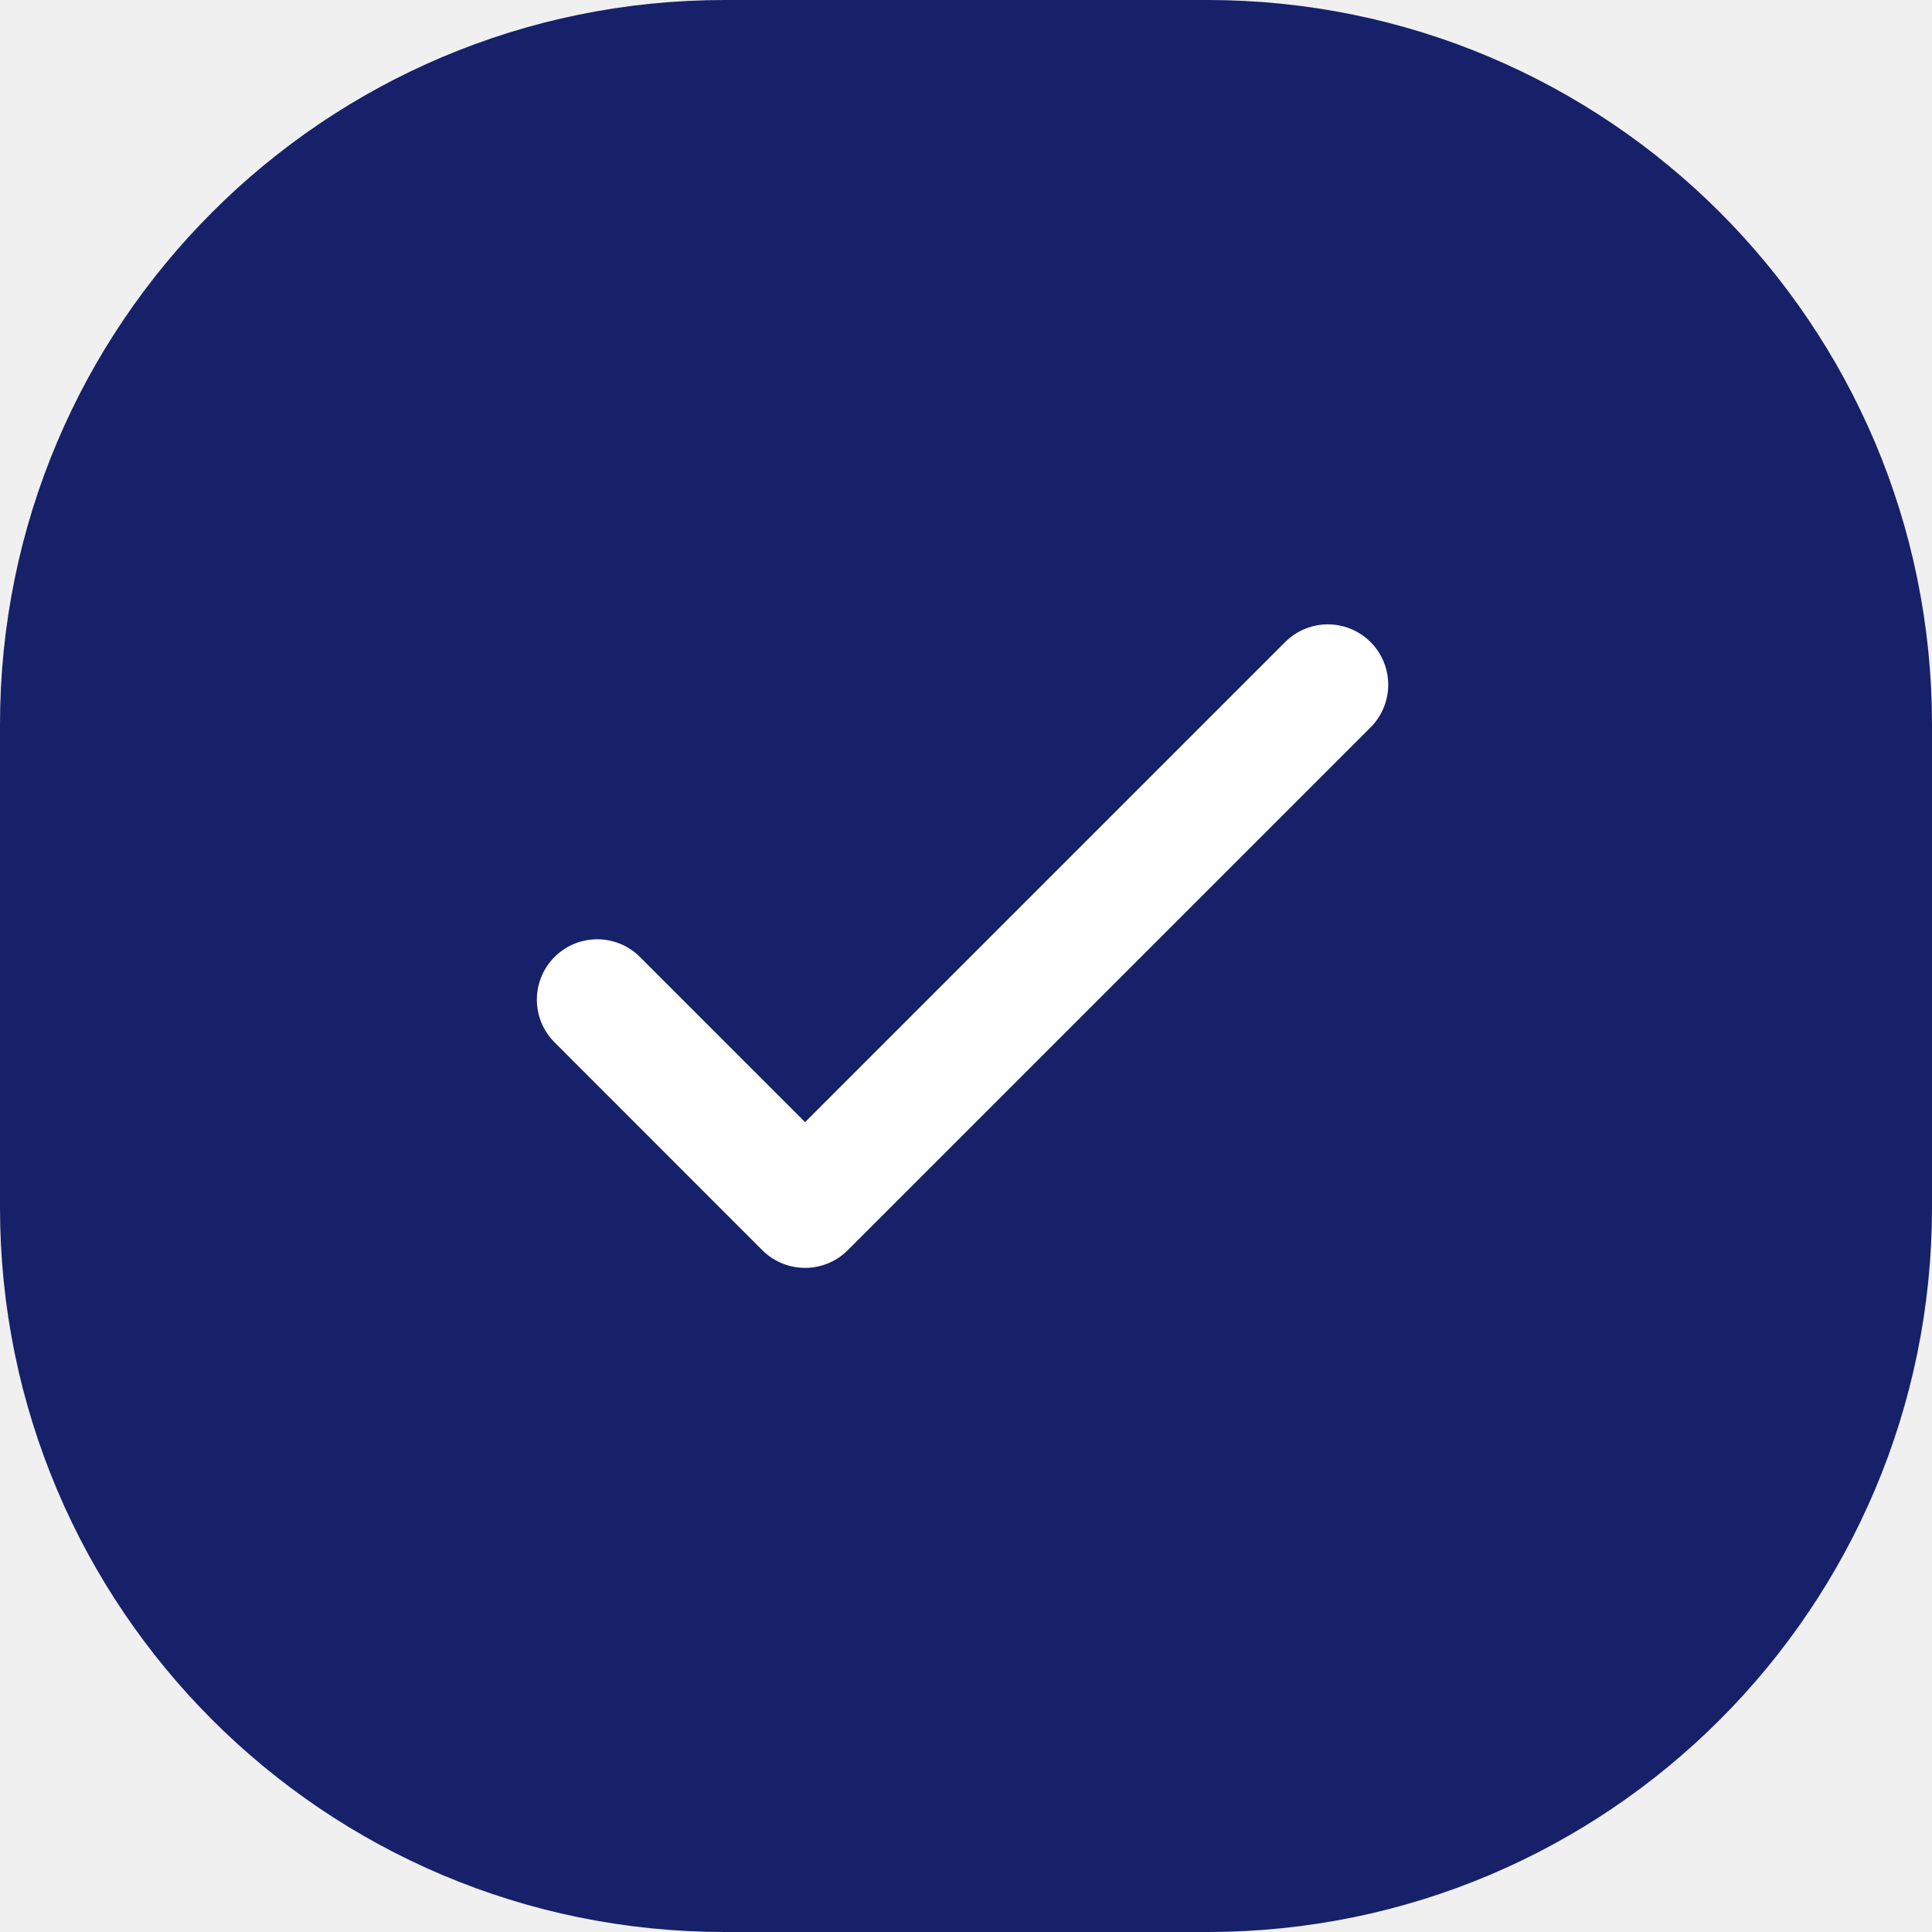
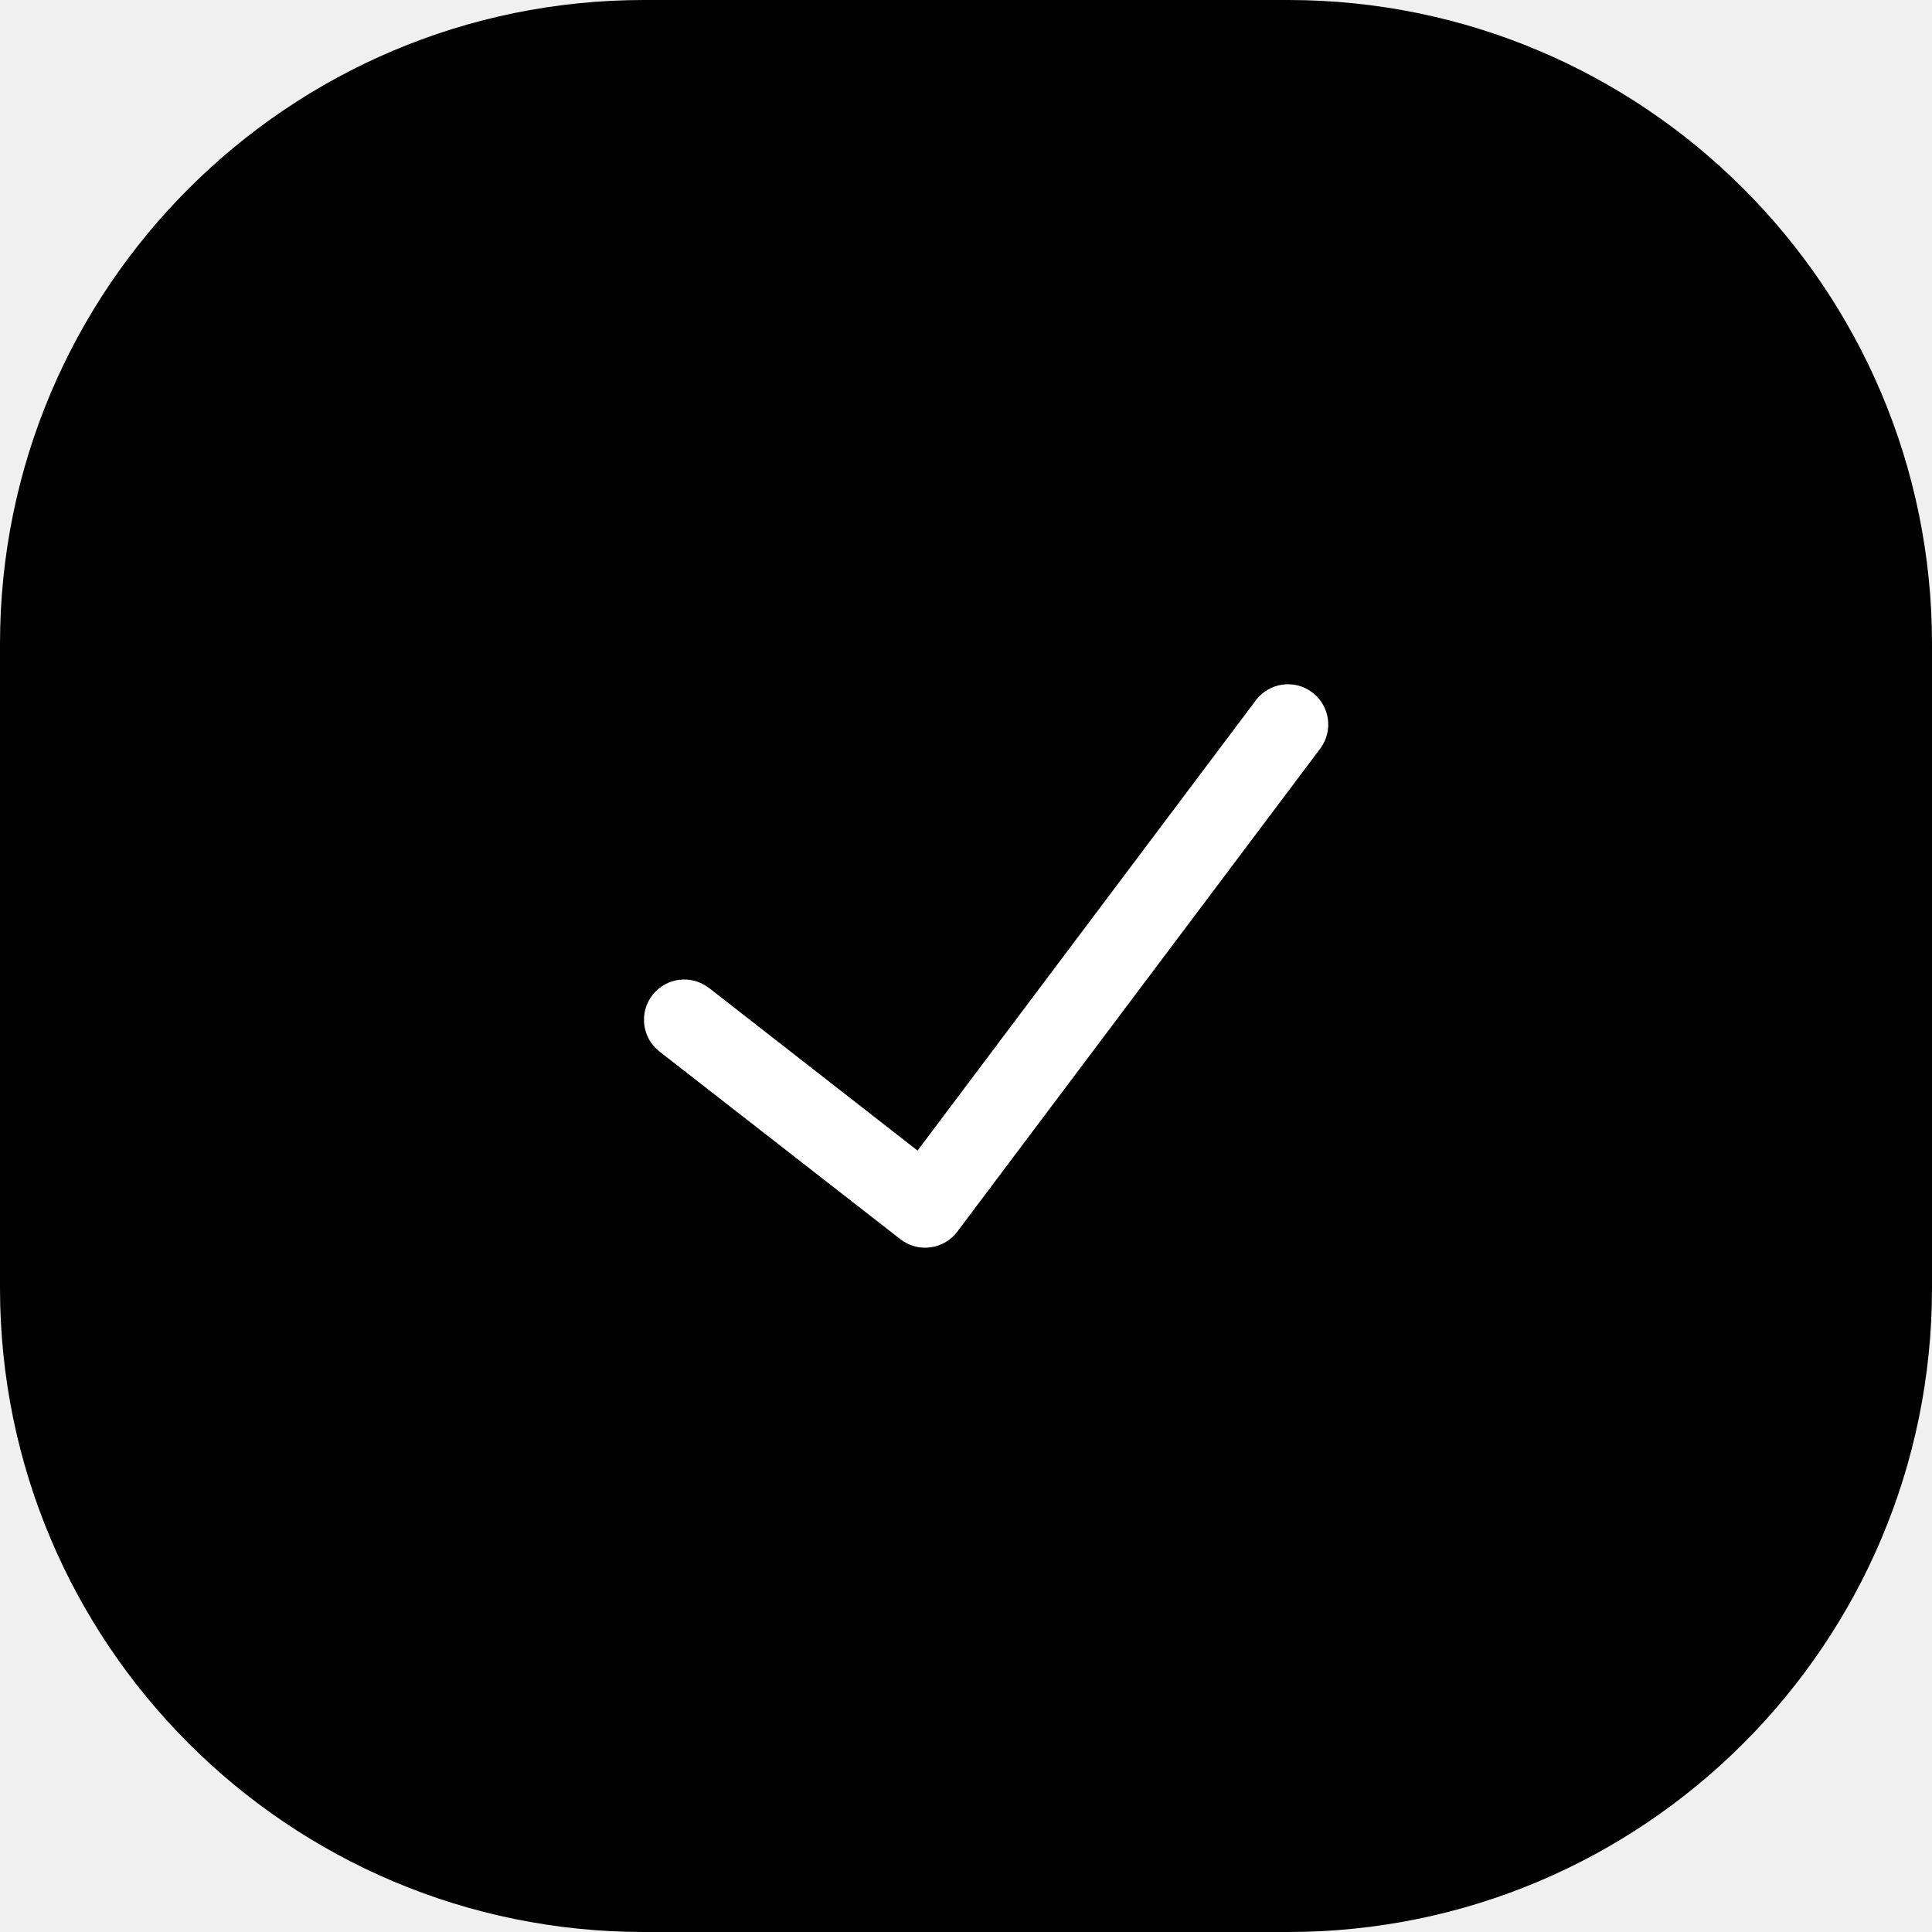
<svg xmlns="http://www.w3.org/2000/svg" width="24" height="24" viewBox="0 0 24 24">
  <g fill="none" fill-rule="evenodd">
-     <rect width="22" height="22" x="1" y="1" fill="#16216A" stroke="#16216A" stroke-width="2" rx="8" />
-     <path stroke="#FFF" stroke-linecap="round" stroke-linejoin="round" stroke-width="1.5" d="M10.001 15l6.494-6.494L10.001 15zm0 0l-2.582-2.582L10 15z" />
+     <rect width="24" height="24" fill="#000" rx="8" />
+     <path fill="#FFF" fill-rule="nonzero" d="M8.807 12.273a.5.5 0 1 0-.614.79l2.992 2.331a.5.5 0 0 0 .707-.094l4.508-6a.5.5 0 1 0-.8-.6l-4.202 5.593-2.59-2.02z" />
  </g>
</svg>
